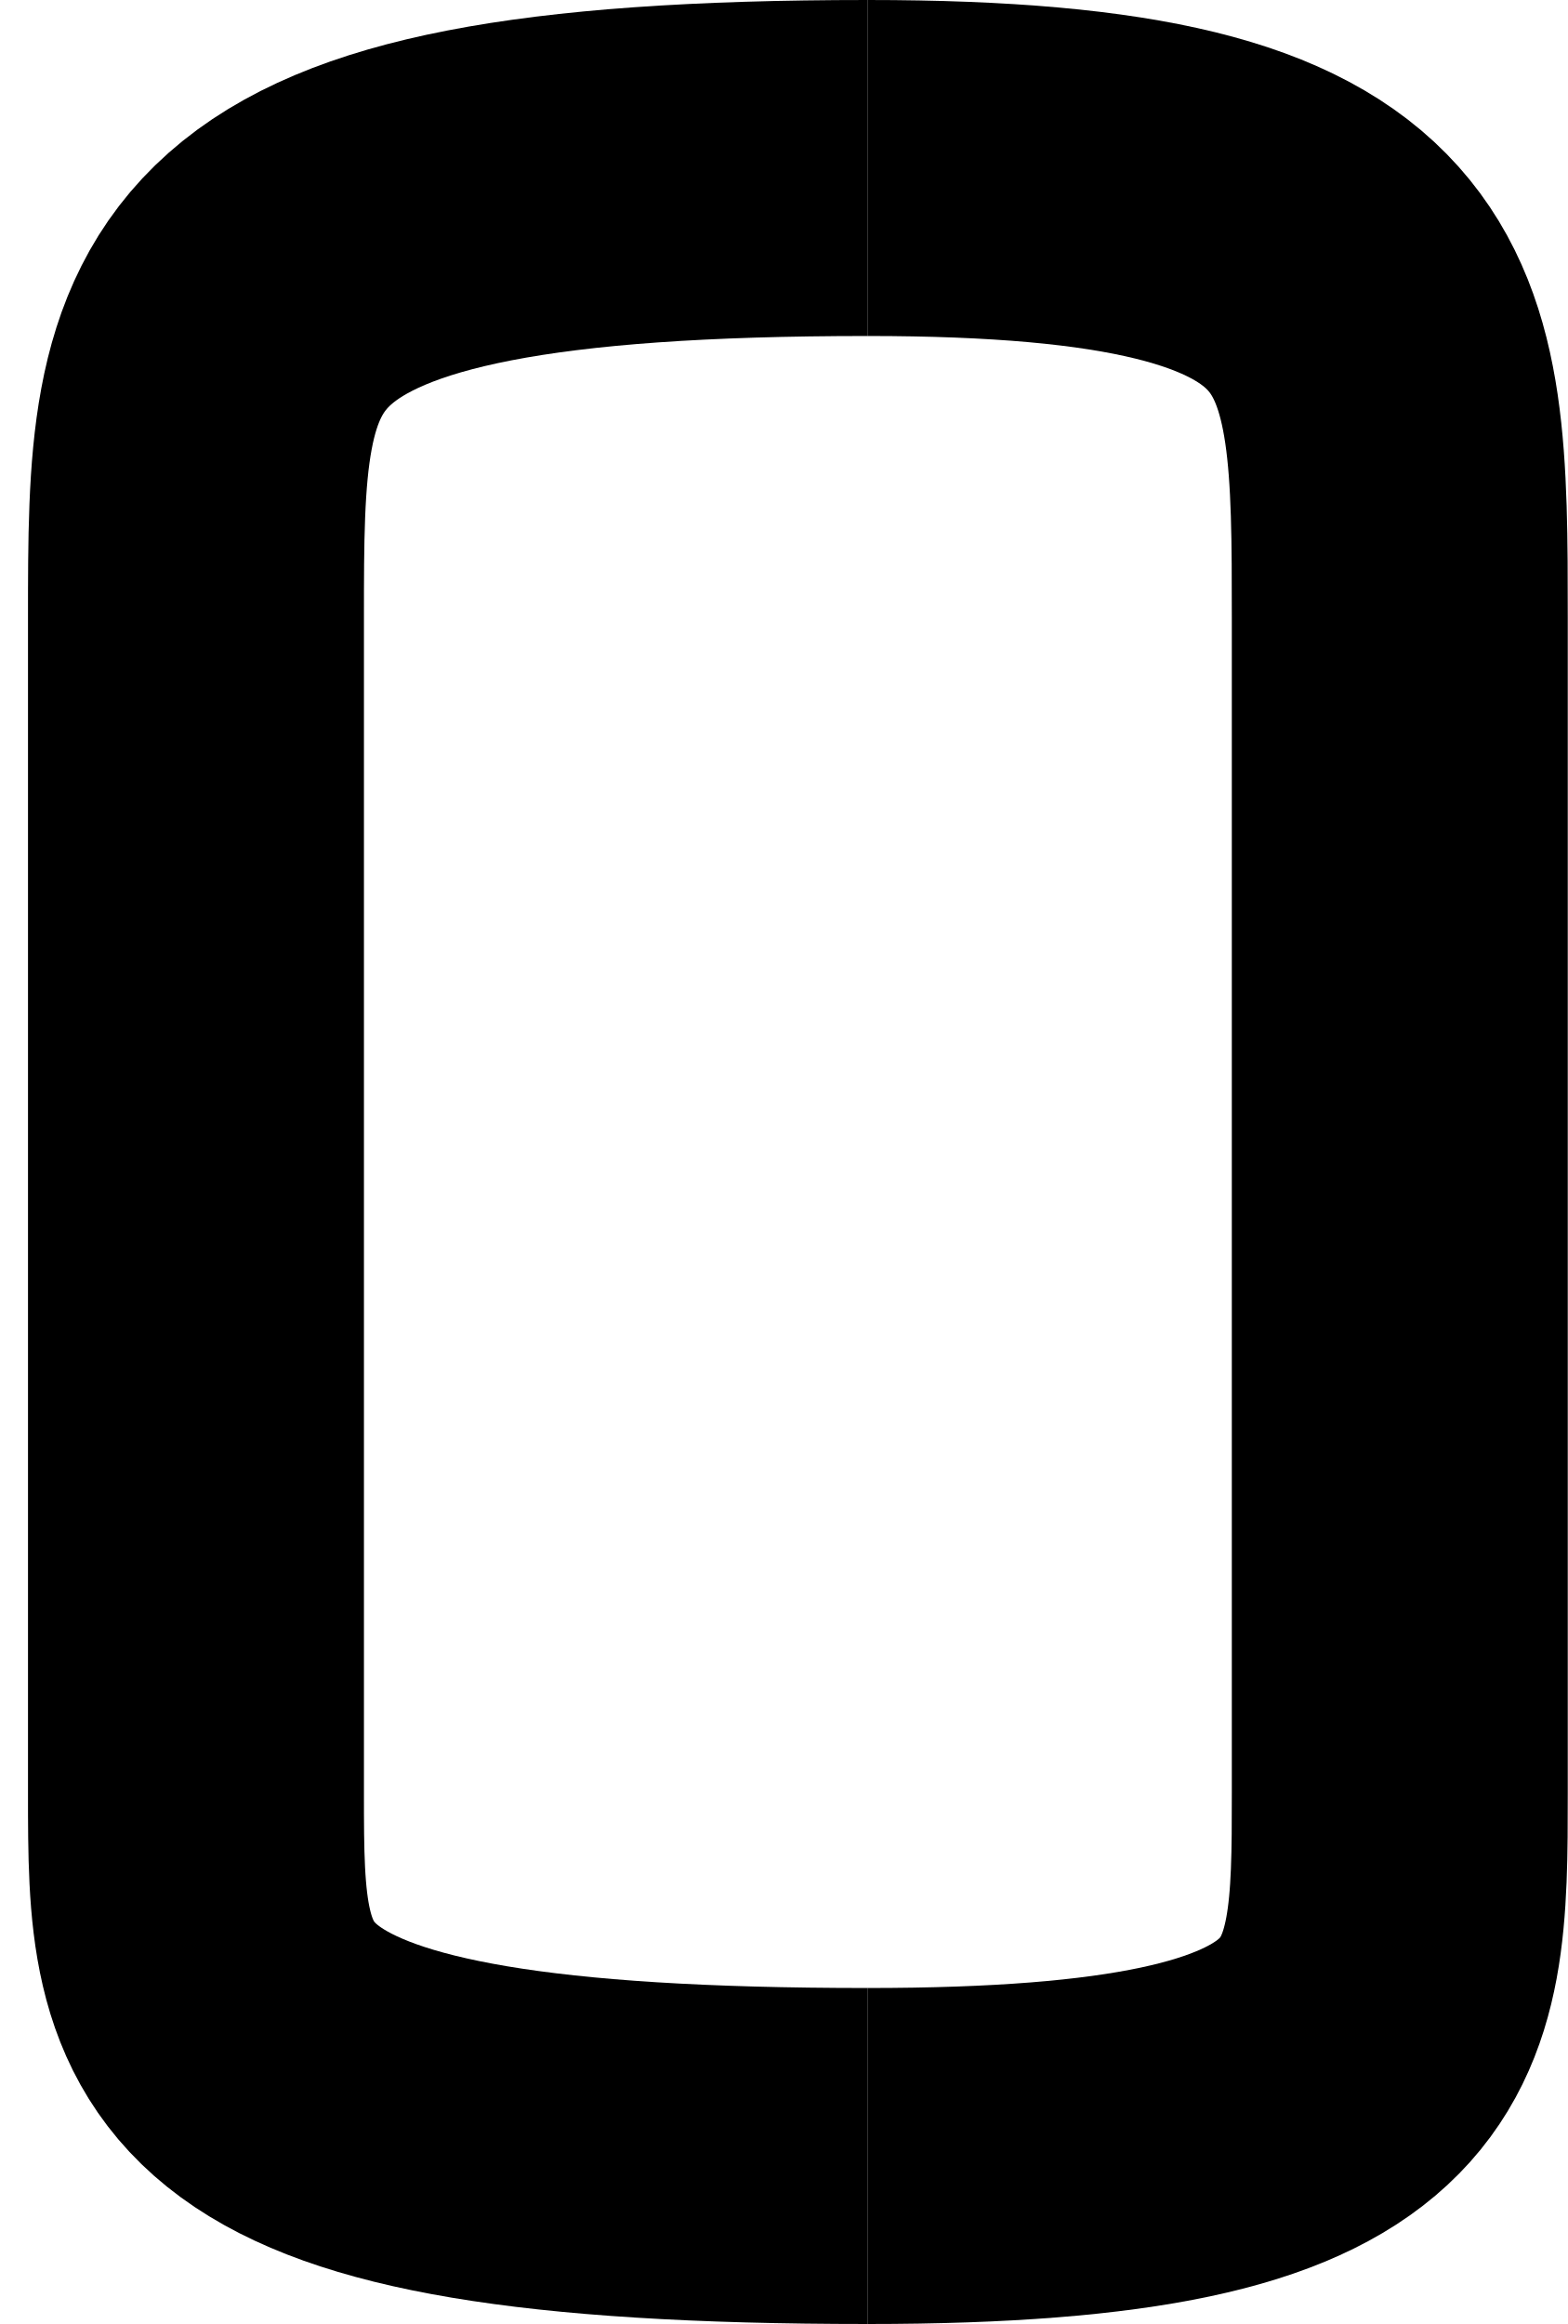
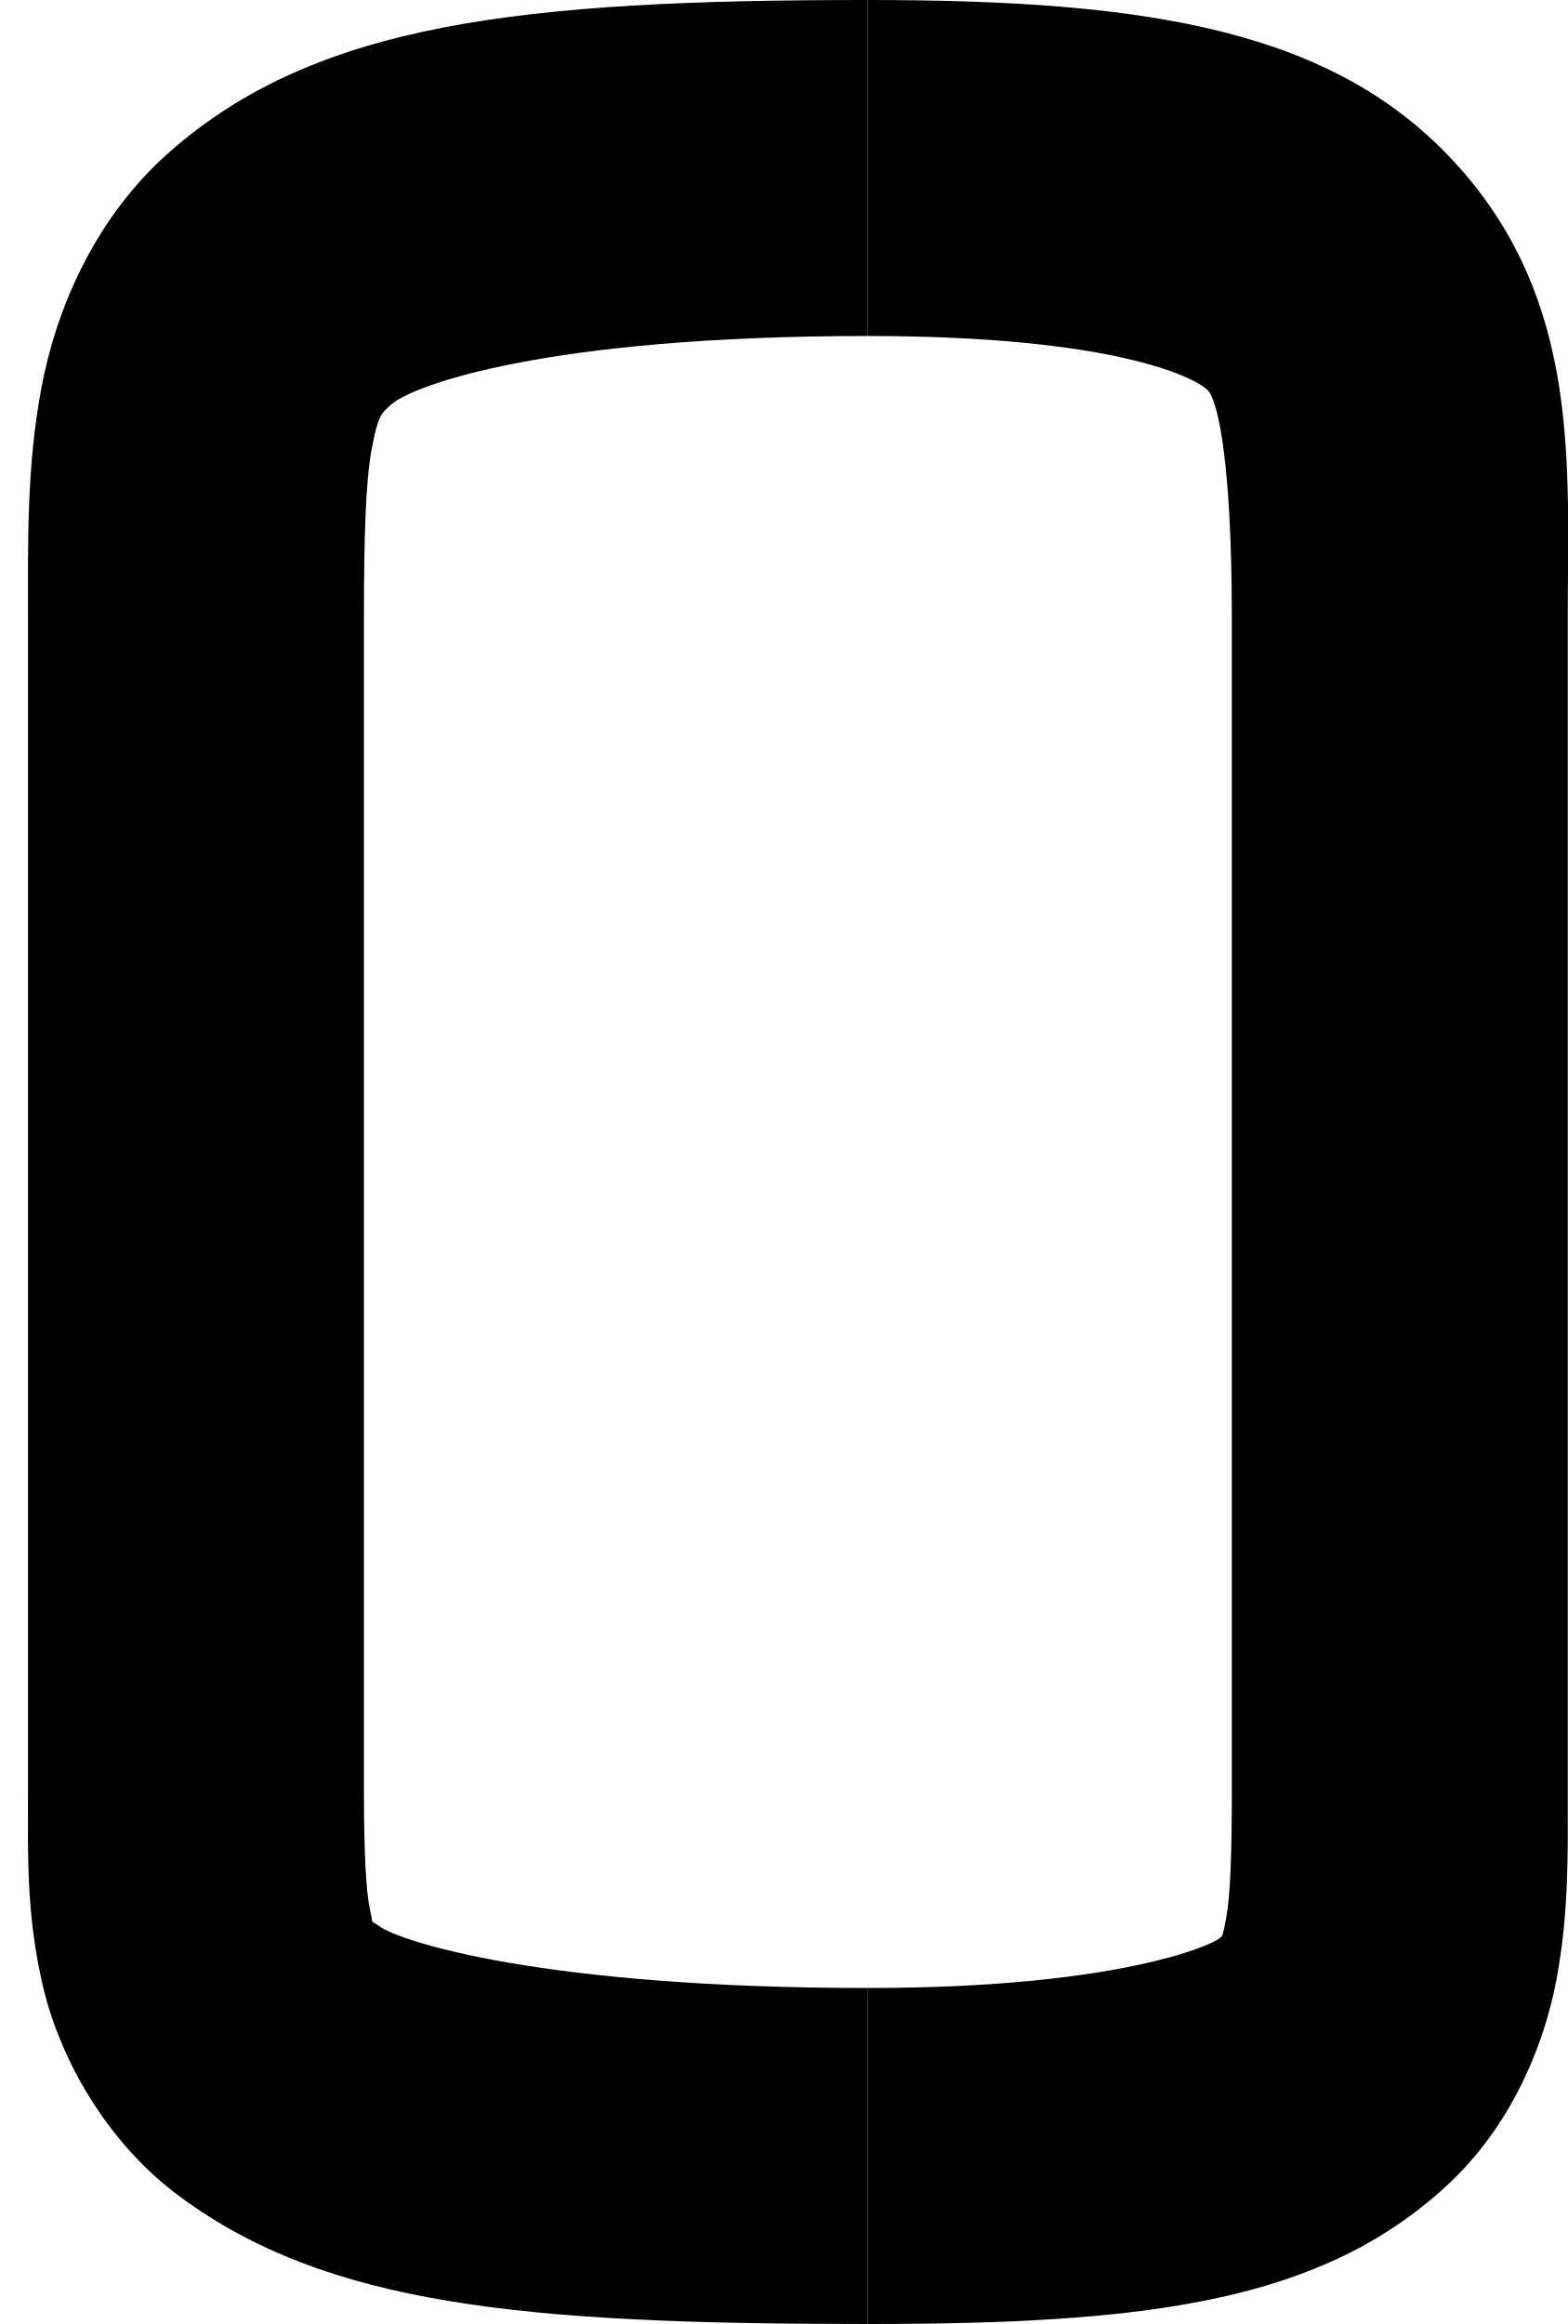
- <svg xmlns="http://www.w3.org/2000/svg" width="56" height="83" viewBox="0 0 56 83" fill="none">
-   <path d="M31 6C50 6 50 11.181 50 22.06C50 22.06 50 55.759 50 64.048C50 72.337 50 77 31 77" stroke="black" stroke-width="12" />
-   <path d="M31 6C7 6 7 11.181 7 22.06C7 22.06 7 55.759 7 64.048C7 72.337 7 77 31 77" stroke="black" stroke-width="12" />
+ <svg xmlns="http://www.w3.org/2000/svg" width="56" height="83" viewBox="0 0 56 83" fill="none" version="1.1" id="svg971">
+   <defs id="defs975" />
+   <path style="color:#000000;fill:#000000;-inkscape-stroke:none" d="m 31,0 v 12 c 8.955,0 11.781,1.536 12.152,1.951 C 43.523,14.366 44,16.621 44,22.061 v 41.988 c 0,2.072 -0.051,3.636 -0.197,4.428 -0.147,0.792 -0.146,0.652 -0.258,0.756 C 43.321,69.44 40.009,71 31,71 v 12 c 9.991,0 16.179,-0.771 20.705,-4.967 2.263,-2.098 3.451,-4.957 3.898,-7.371 C 56.051,68.248 56,66.121 56,64.049 V 22.061 C 56,16.621 56.477,10.845 52.098,5.949 47.719,1.054 41.045,0 31,0 Z" id="path967" />
+   <path style="color:#000000;fill:#000000;-inkscape-stroke:none" d="M 31,0 C 18.568,0 11.271,0.812 6.023,5.457 3.399,7.779 2.006,11.018 1.477,13.863 0.947,16.708 1,19.341 1,22.061 c 0,0 -2e-5,33.699 0,41.988 2.5e-6,2.072 -0.075,4.289 0.533,6.887 0.608,2.598 2.285,5.602 4.916,7.533 C 11.711,82.331 18.611,83 31,83 V 71 C 19.389,71 14.289,69.337 13.551,68.795 13.182,68.524 13.359,68.809 13.217,68.201 13.075,67.593 13,66.121 13,64.049 c -2e-5,-8.289 0,-41.988 0,-41.988 0,-2.72 0.053,-4.816 0.273,-6.002 0.221,-1.186 0.327,-1.282 0.703,-1.615 C 14.729,13.778 19.432,12 31,12 Z" id="path969" />
</svg>
